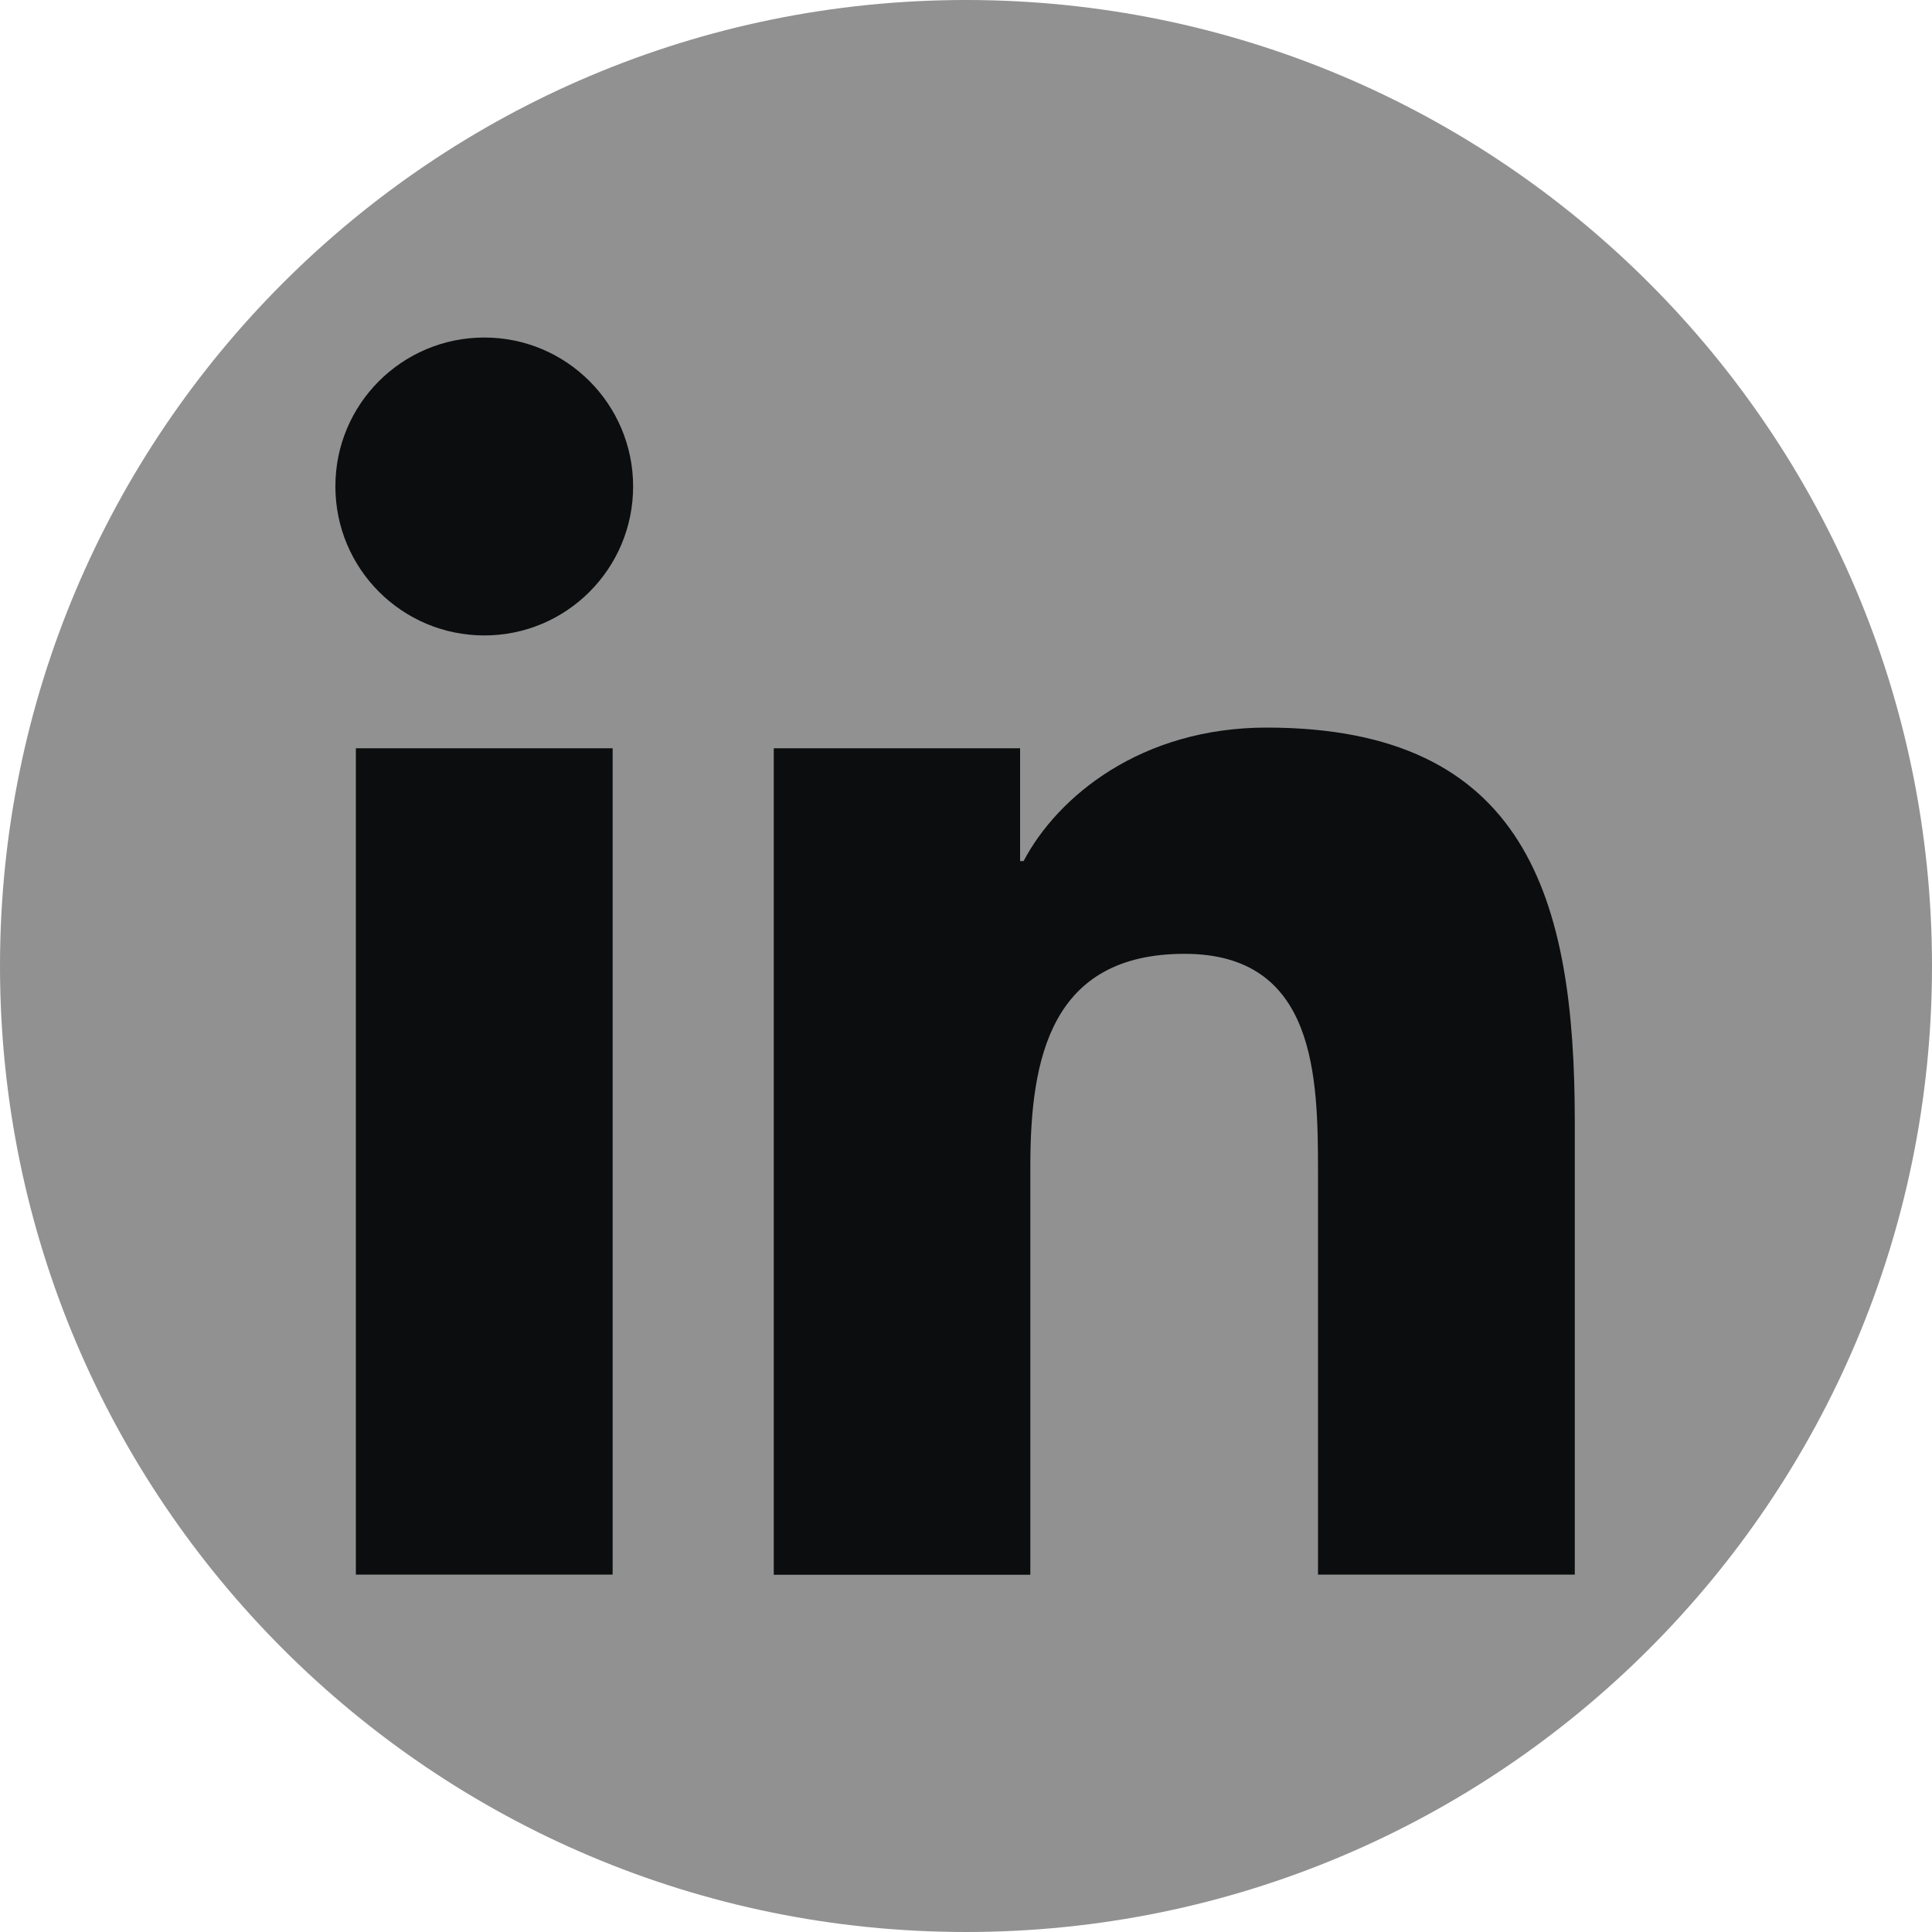
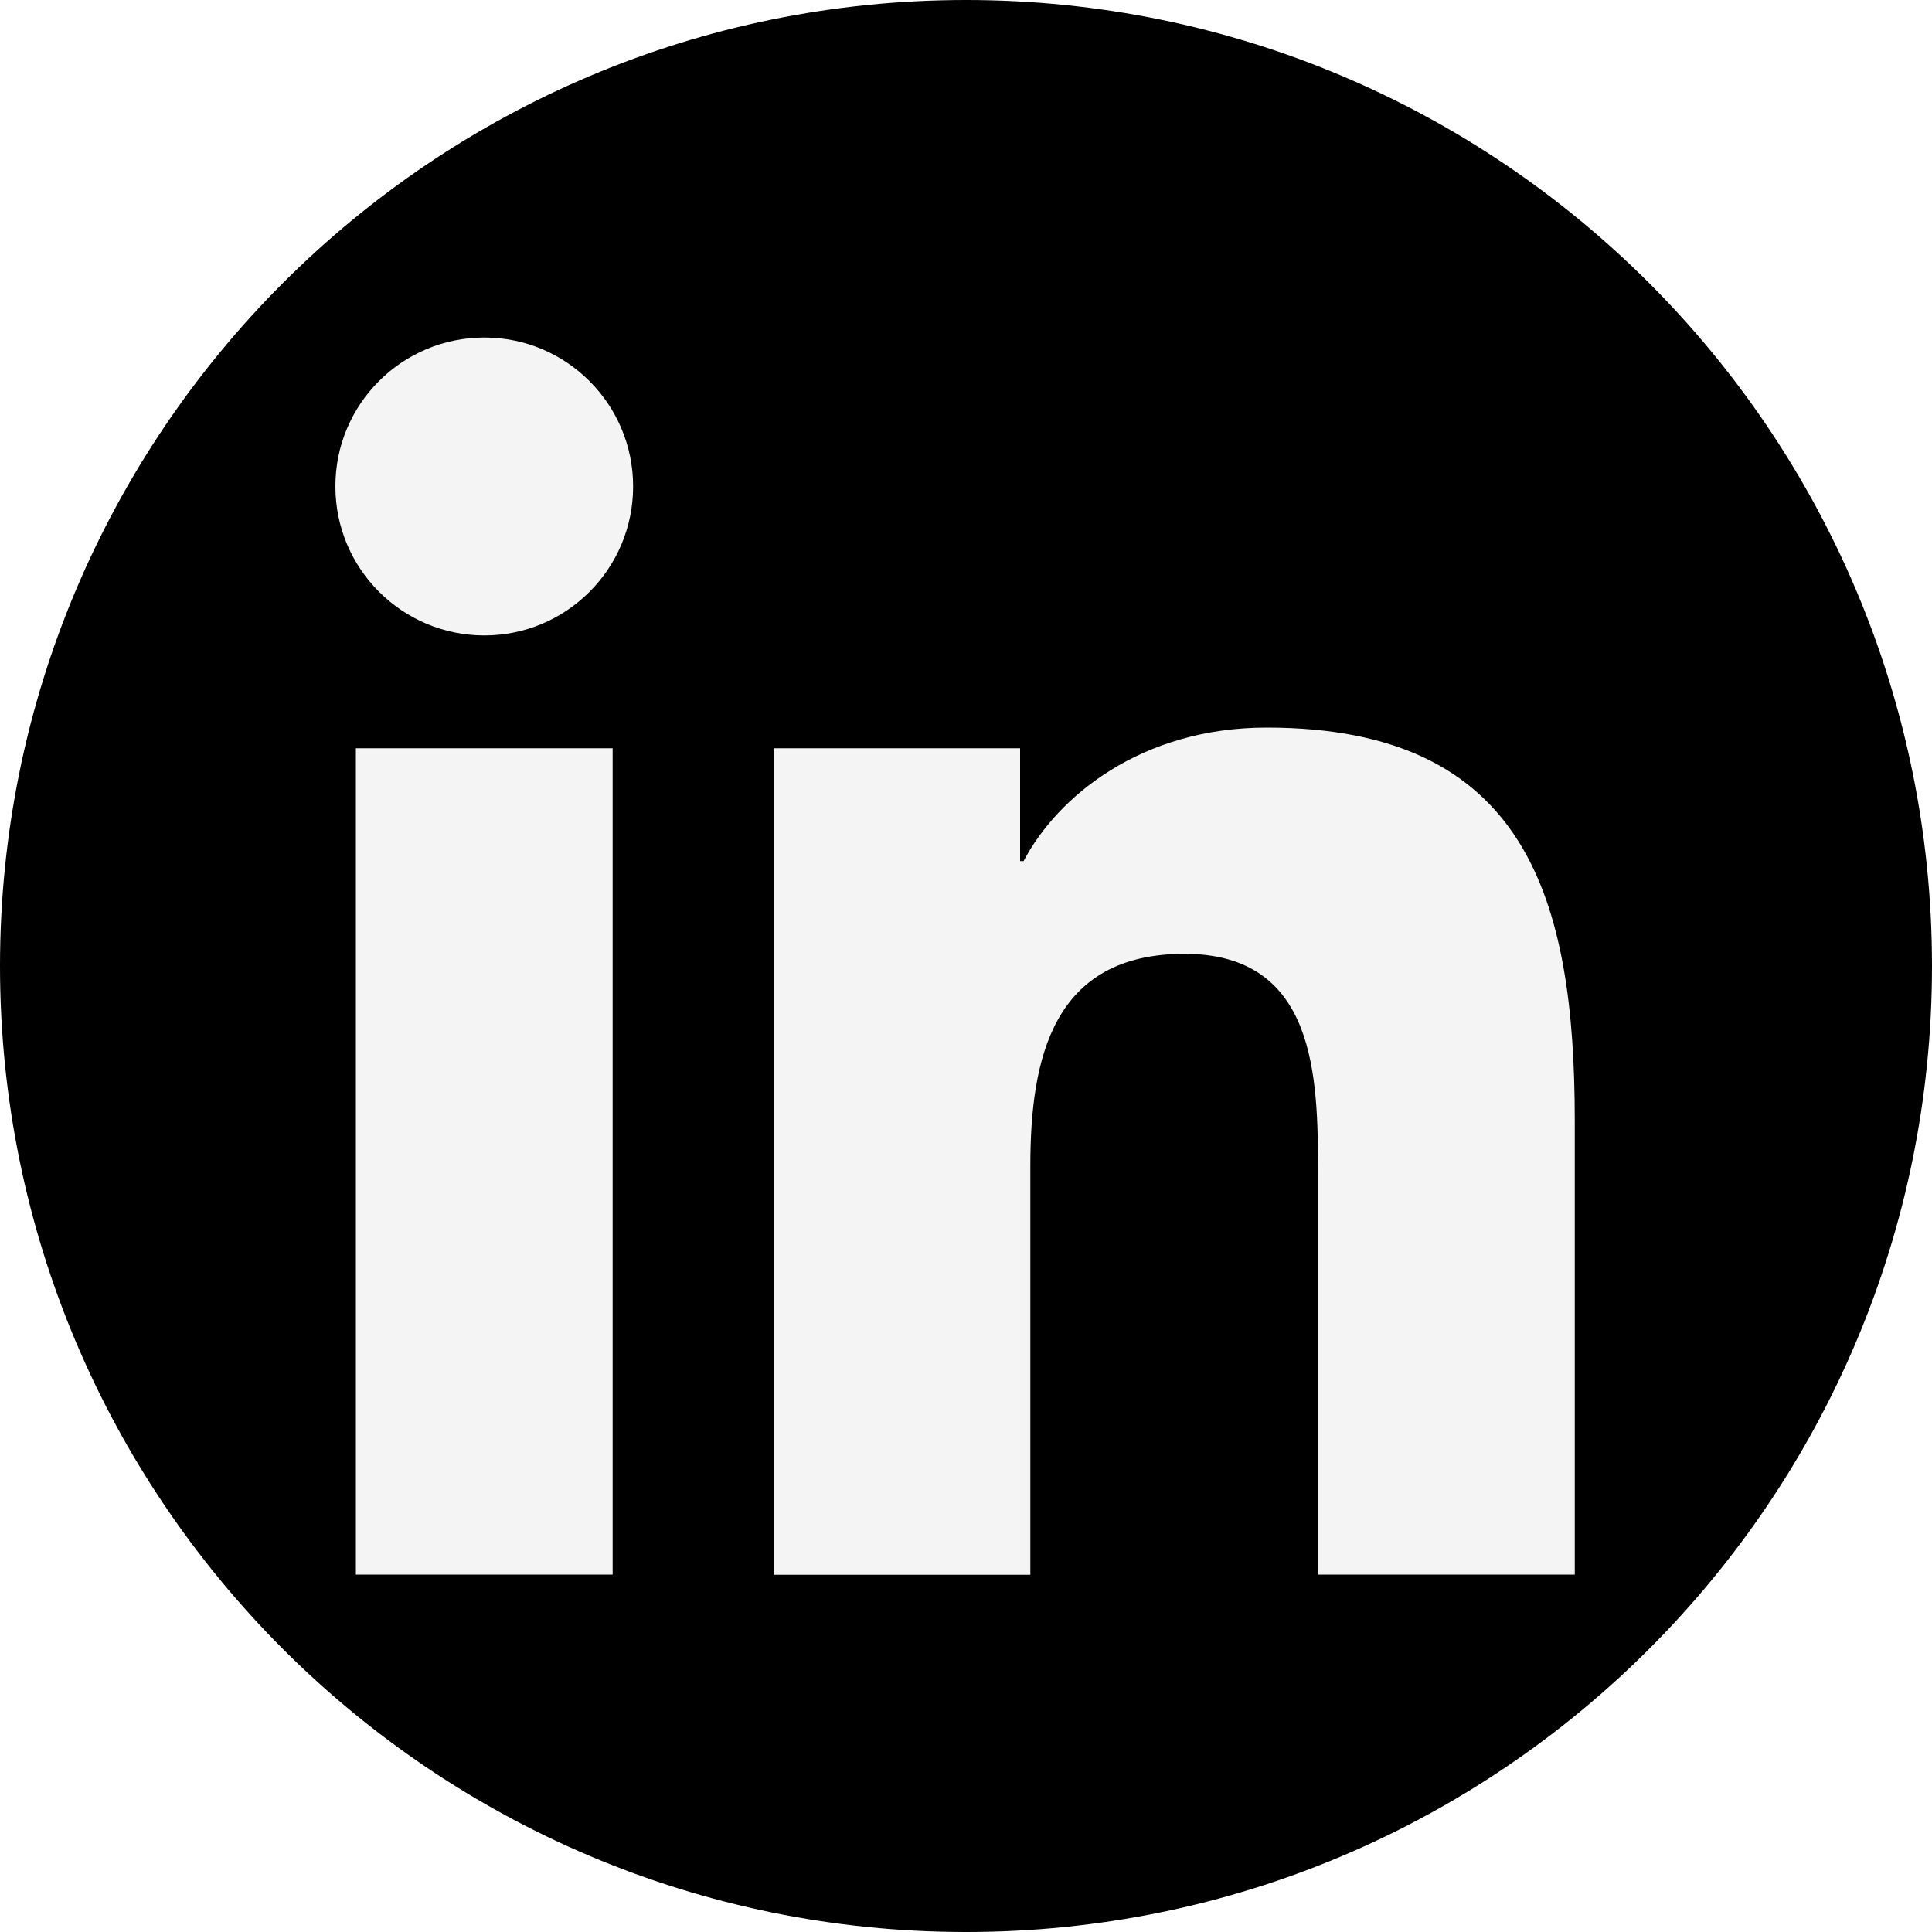
- <svg xmlns="http://www.w3.org/2000/svg" version="1.1" id="Layer_1" x="0px" y="0px" viewBox="0 0 1000 1000" style="enable-background:new 0 0 1000 1000;" xml:space="preserve">
-   <style type="text/css">
- 	.st0{fill:#919191;}
- 	.st1{fill:#0B0D0E;}
- </style>
+ <svg xmlns="http://www.w3.org/2000/svg" id="Layer_1" data-name="Layer 1" version="1.1" viewBox="0 0 1000 1000">
+   <defs>
+     <style>
+       .cls-1 {
+         fill: #000;
+       }
+ 
+       .cls-1, .cls-2 {
+         stroke-width: 0px;
+       }
+ 
+       .cls-2 {
+         fill: #f4f4f5;
+       }
+     </style>
+   </defs>
+   <path class="cls-1" d="M500,1000h0C223.9,1000,0,776.1,0,500h0C0,223.9,223.9,0,500,0h0c276.1,0,500,223.9,500,500h0c0,276.1-223.9,500-500,500Z" />
  <g>
-     <path class="st0" d="M500,1000L500,1000C223.9,1000,0,776.1,0,500l0,0C0,223.9,223.9,0,500,0l0,0c276.1,0,500,223.9,500,500l0,0   C1000,776.1,776.1,1000,500,1000z" />
-     <g>
-       <g>
-         <path class="st1" d="M184.2,387.3h132.9V815H184.2V387.3z M250.7,174.7c42.5,0,77,34.5,77,77.1s-34.5,77.1-77,77.1     c-42.6,0-77.1-34.5-77.1-77.1C173.5,209.3,208,174.7,250.7,174.7" />
-         <path class="st1" d="M400.5,387.3H528v58.4h1.8c17.7-33.6,61-69.1,125.8-69.1c134.6,0,159.5,88.6,159.5,203.7V815H682.2V607.1     c0-49.7-0.9-113.4-69.1-113.4c-69.2,0-79.8,54-79.8,109.8v211.6H400.5V387.3z" />
-       </g>
-     </g>
+     <path class="cls-2" d="M184.2,387.3h132.9v427.7h-132.9v-427.7h0ZM250.7,174.7c42.5,0,77,34.5,77,77.1s-34.5,77.1-77,77.1-77.1-34.5-77.1-77.1c-.1-42.5,34.4-77.1,77.1-77.1" />
+     <path class="cls-2" d="M400.5,387.3h127.5v58.4h1.8c17.7-33.6,61-69.1,125.8-69.1,134.6,0,159.5,88.6,159.5,203.7v234.7h-132.9v-207.9c0-49.7-.9-113.4-69.1-113.4s-79.8,54-79.8,109.8v211.6h-132.8v-427.8Z" />
  </g>
</svg>
